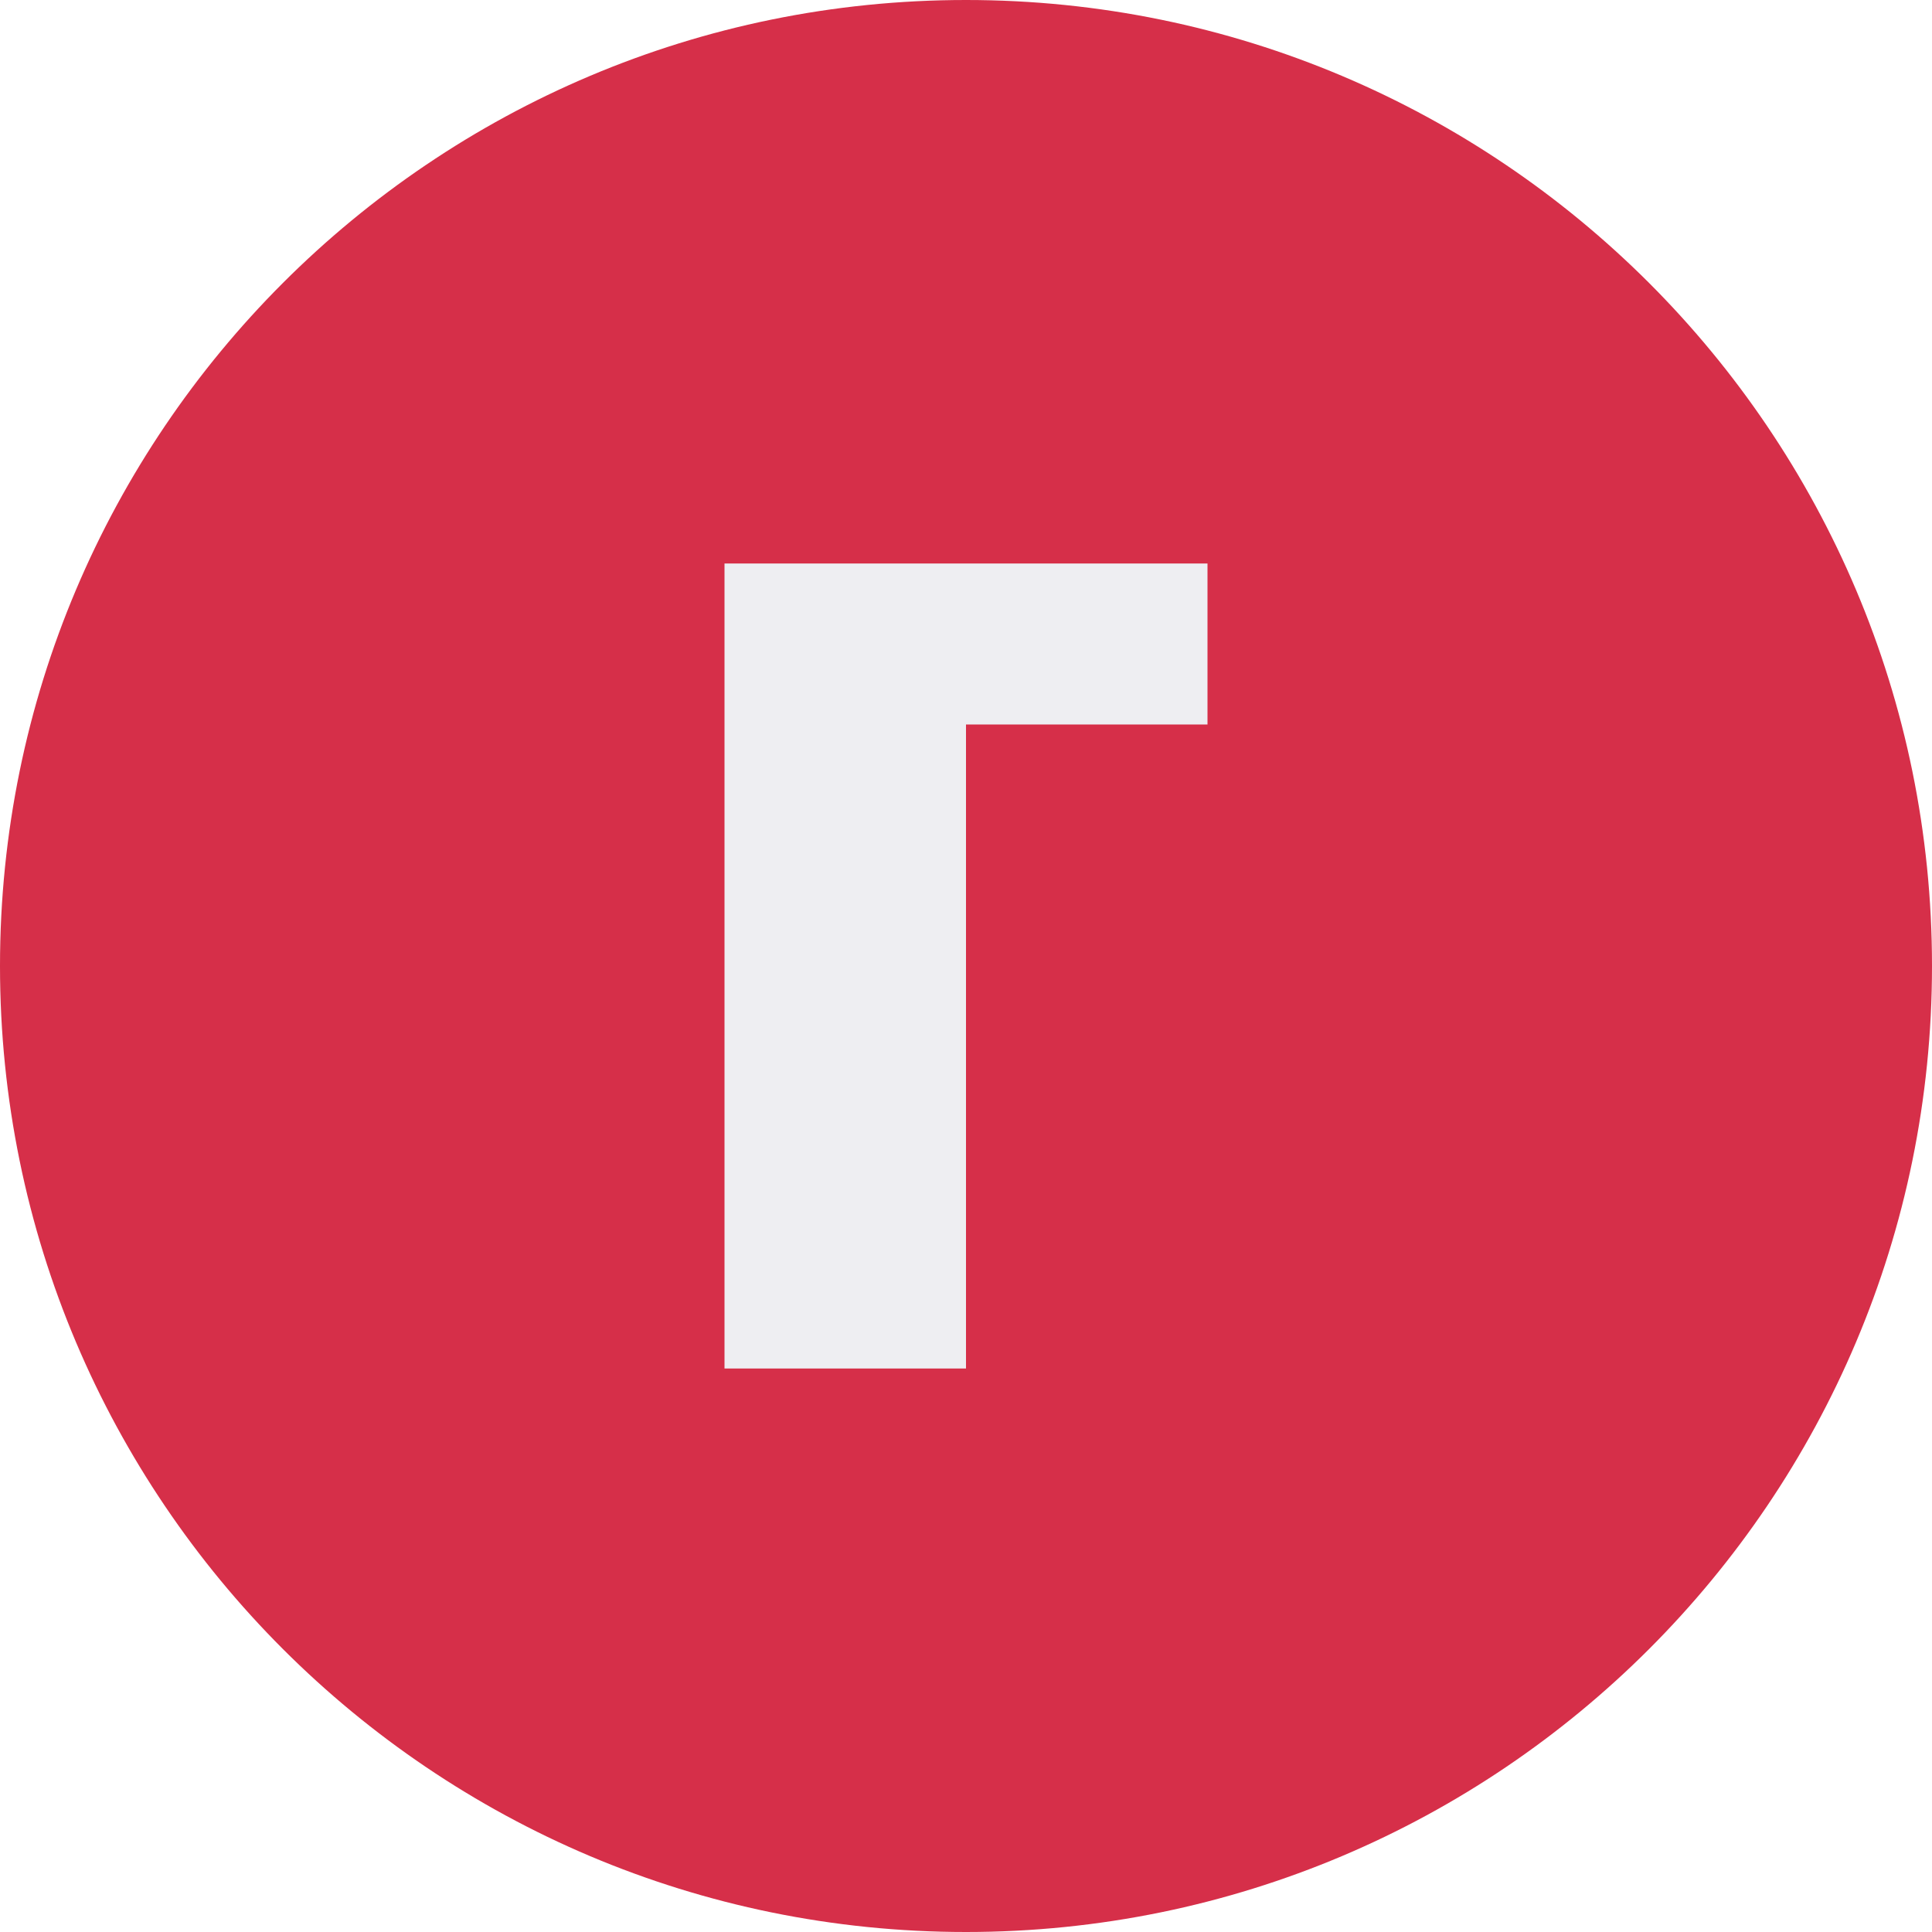
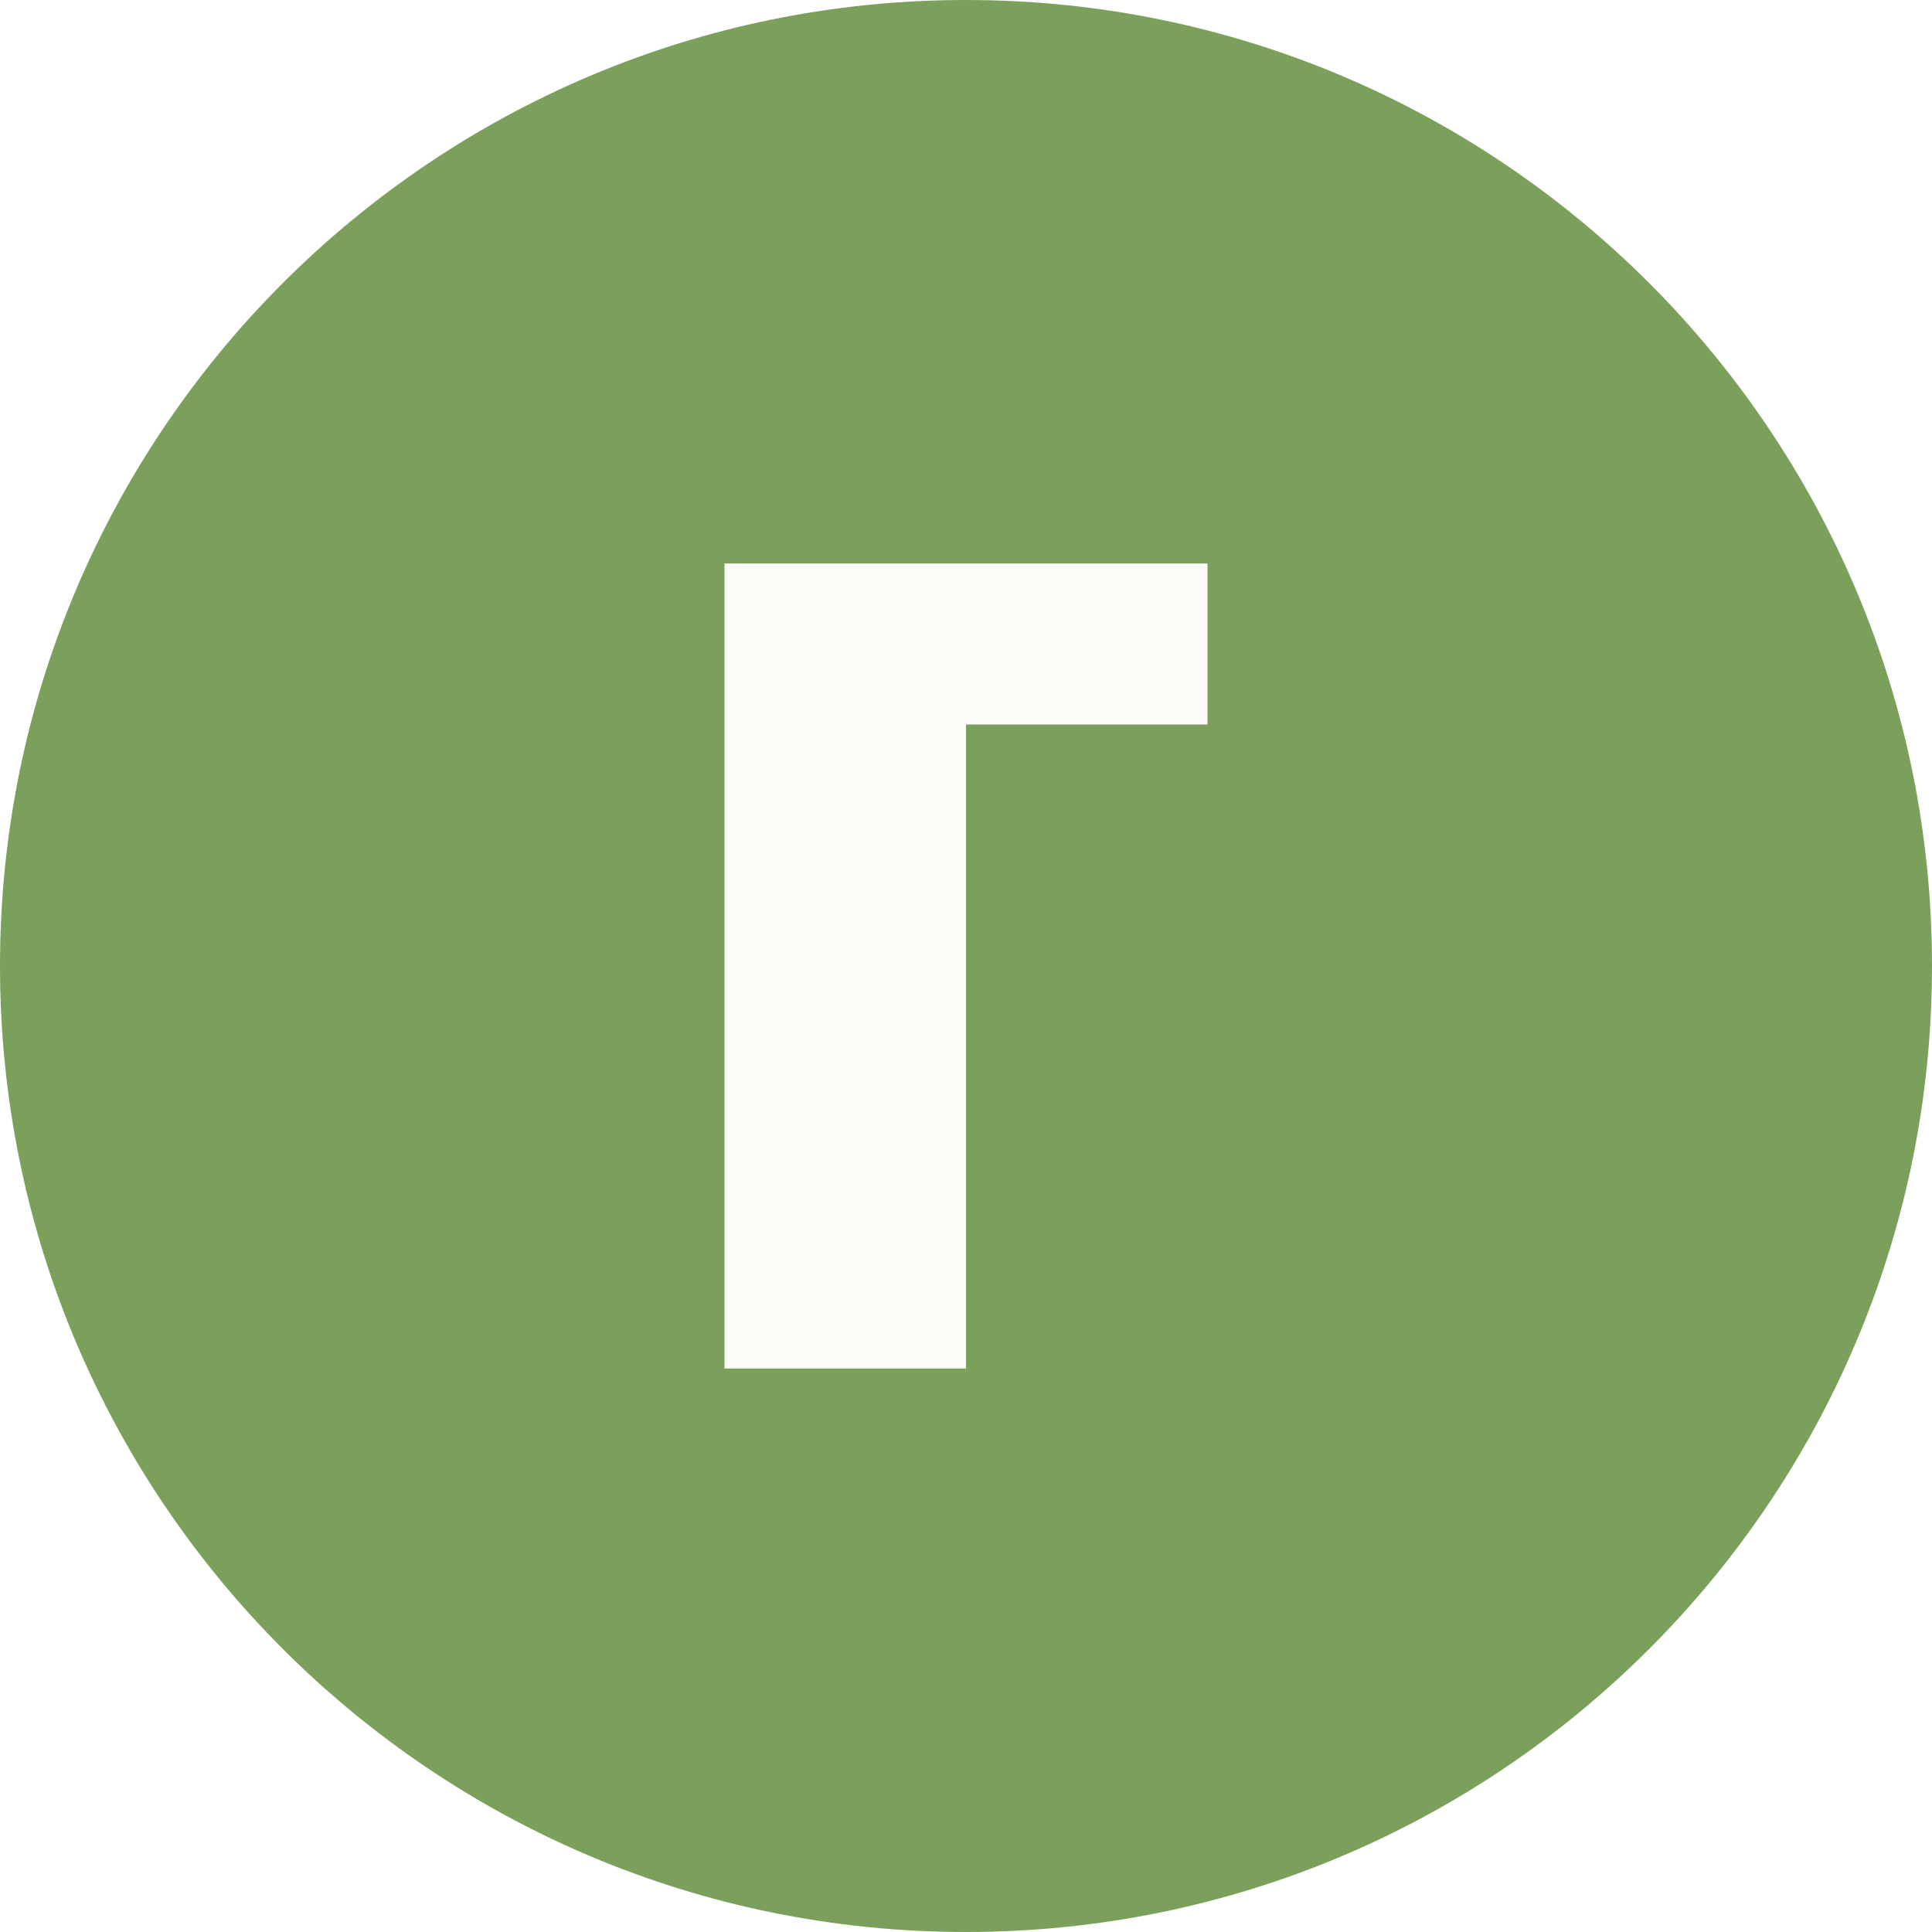
<svg xmlns="http://www.w3.org/2000/svg" viewBox="0 0 48 48" fill="none" aria-hidden="true">
-   <circle cx="24" cy="24" r="24" fill="#D62F49" />
-   <path d="M18 14h12v4H24v16h-6V14z" fill="#EEEEF2" />
+   <circle cx="24" cy="24" r="24" fill="#7BA05B" />
+   <path d="M18 14h12v4H24v16h-6V14z" fill="#FDFBF7" />
</svg>
